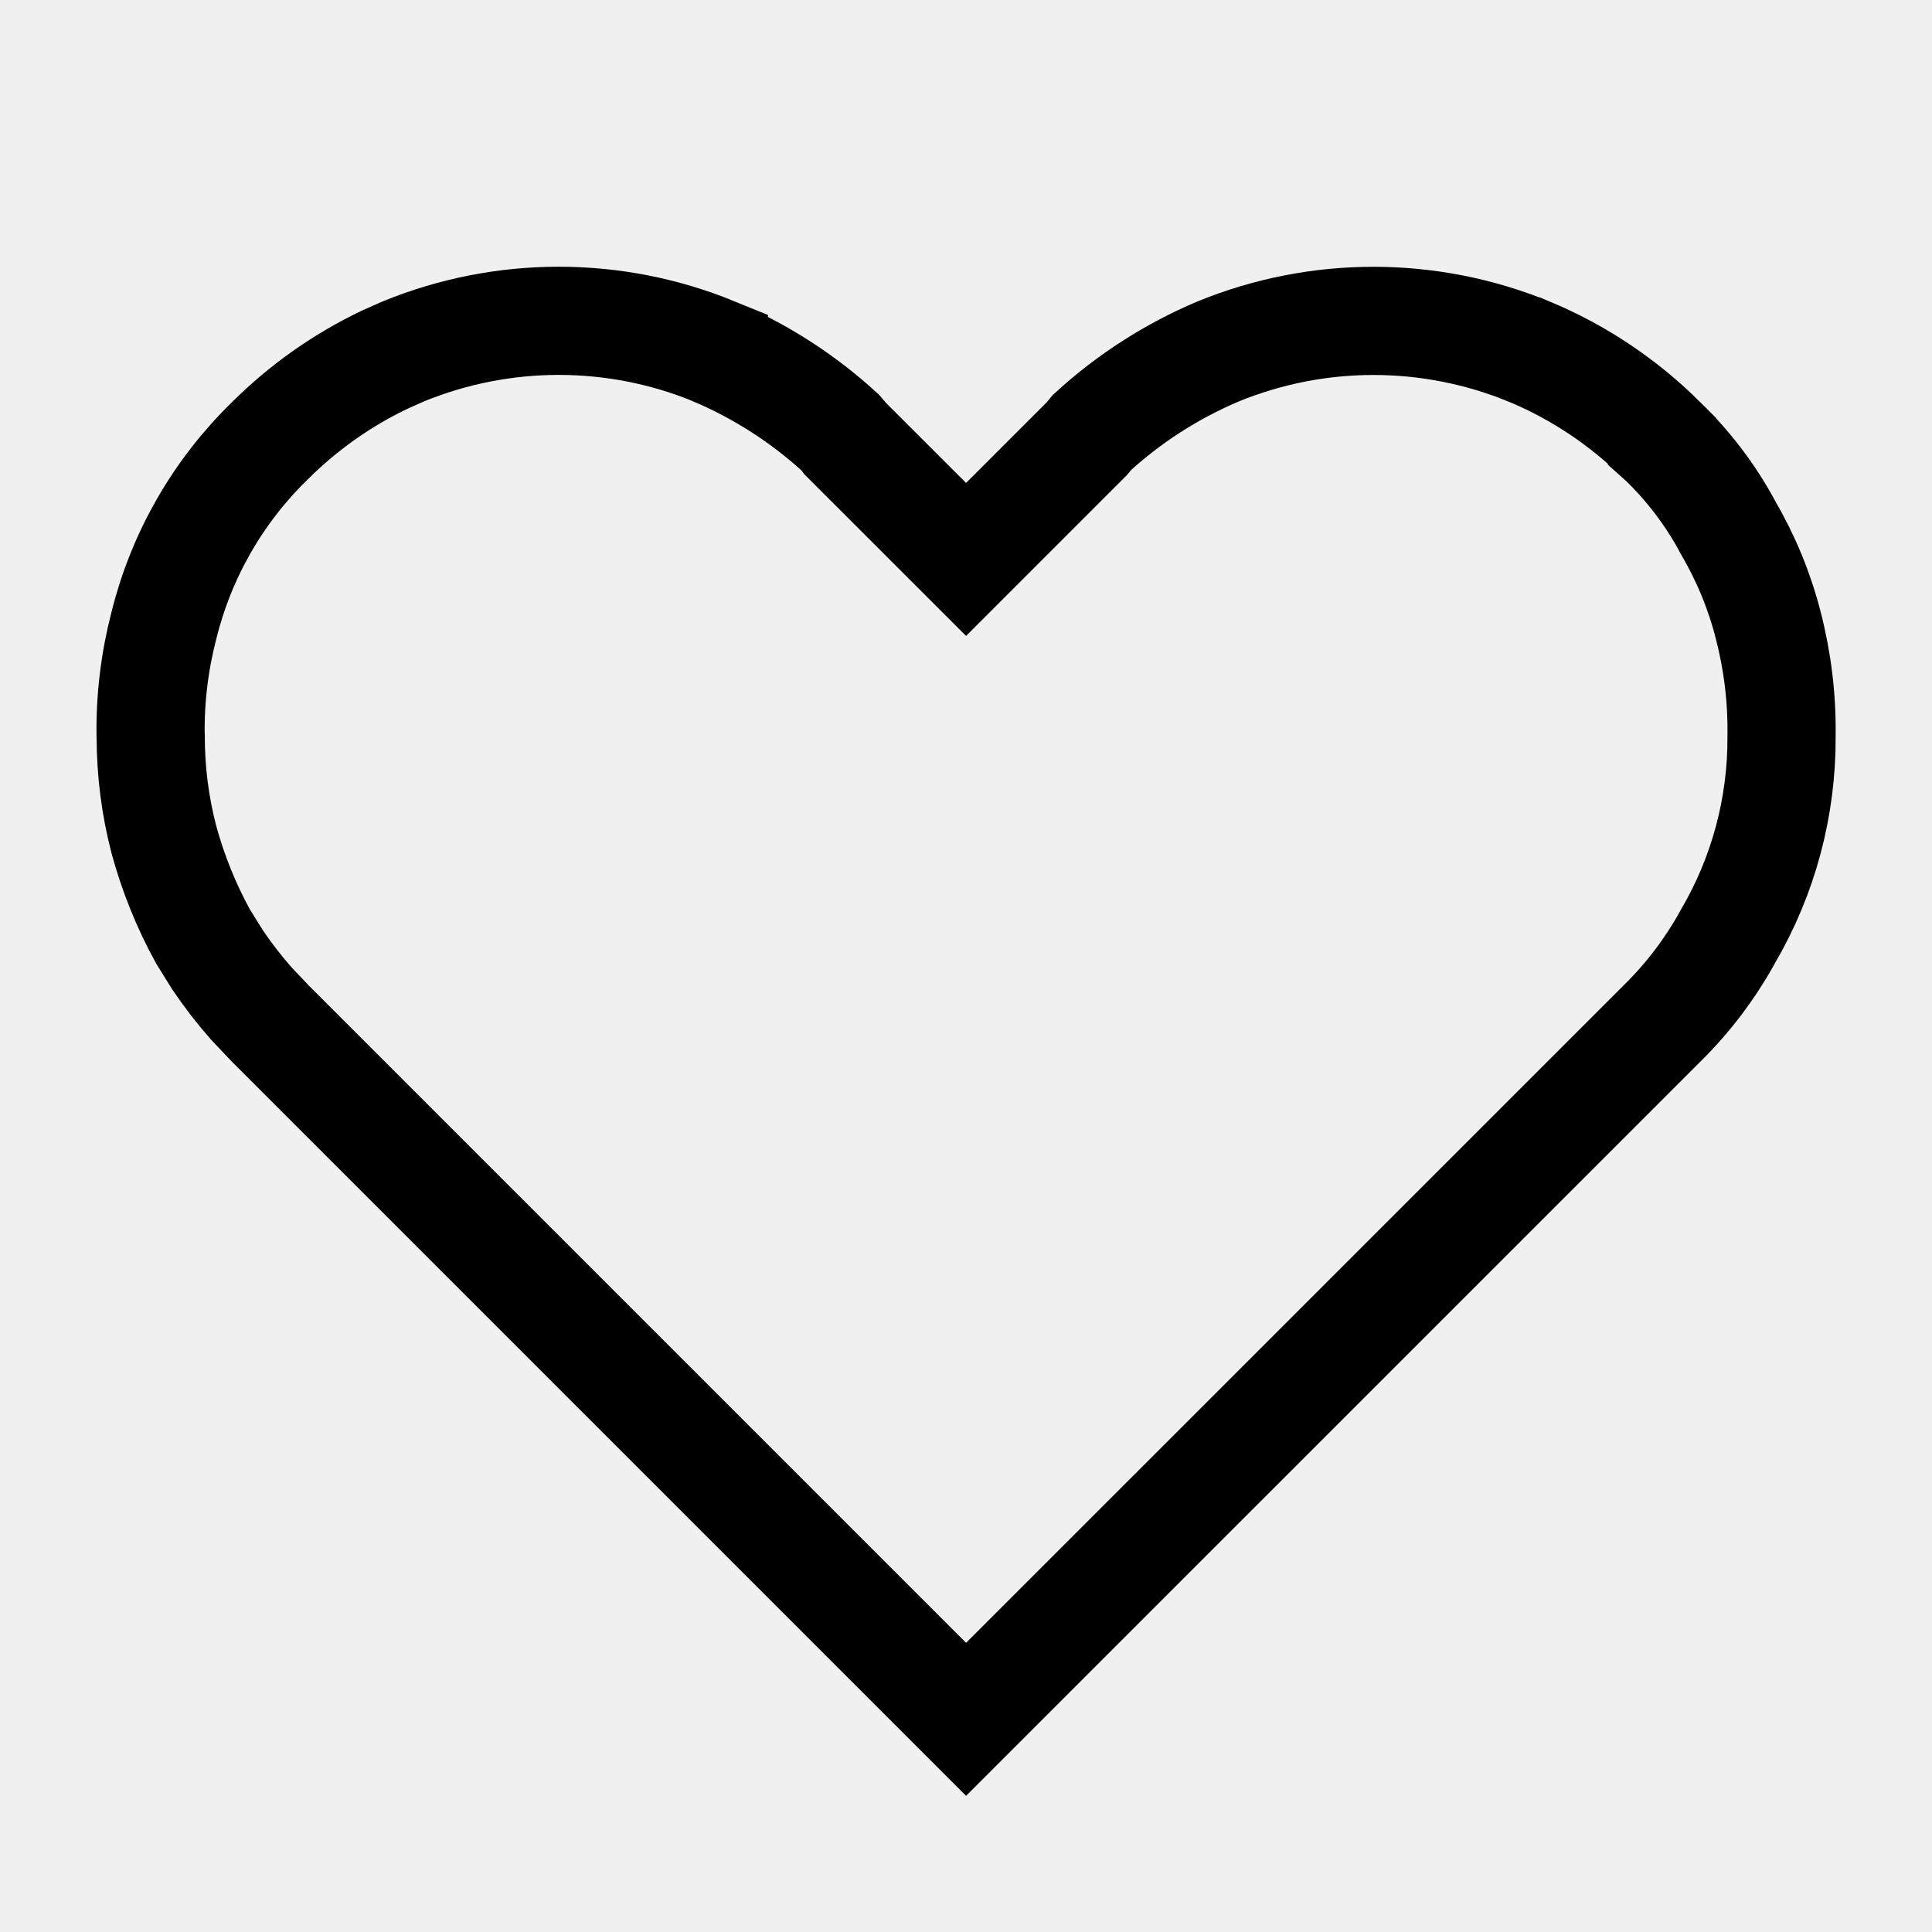
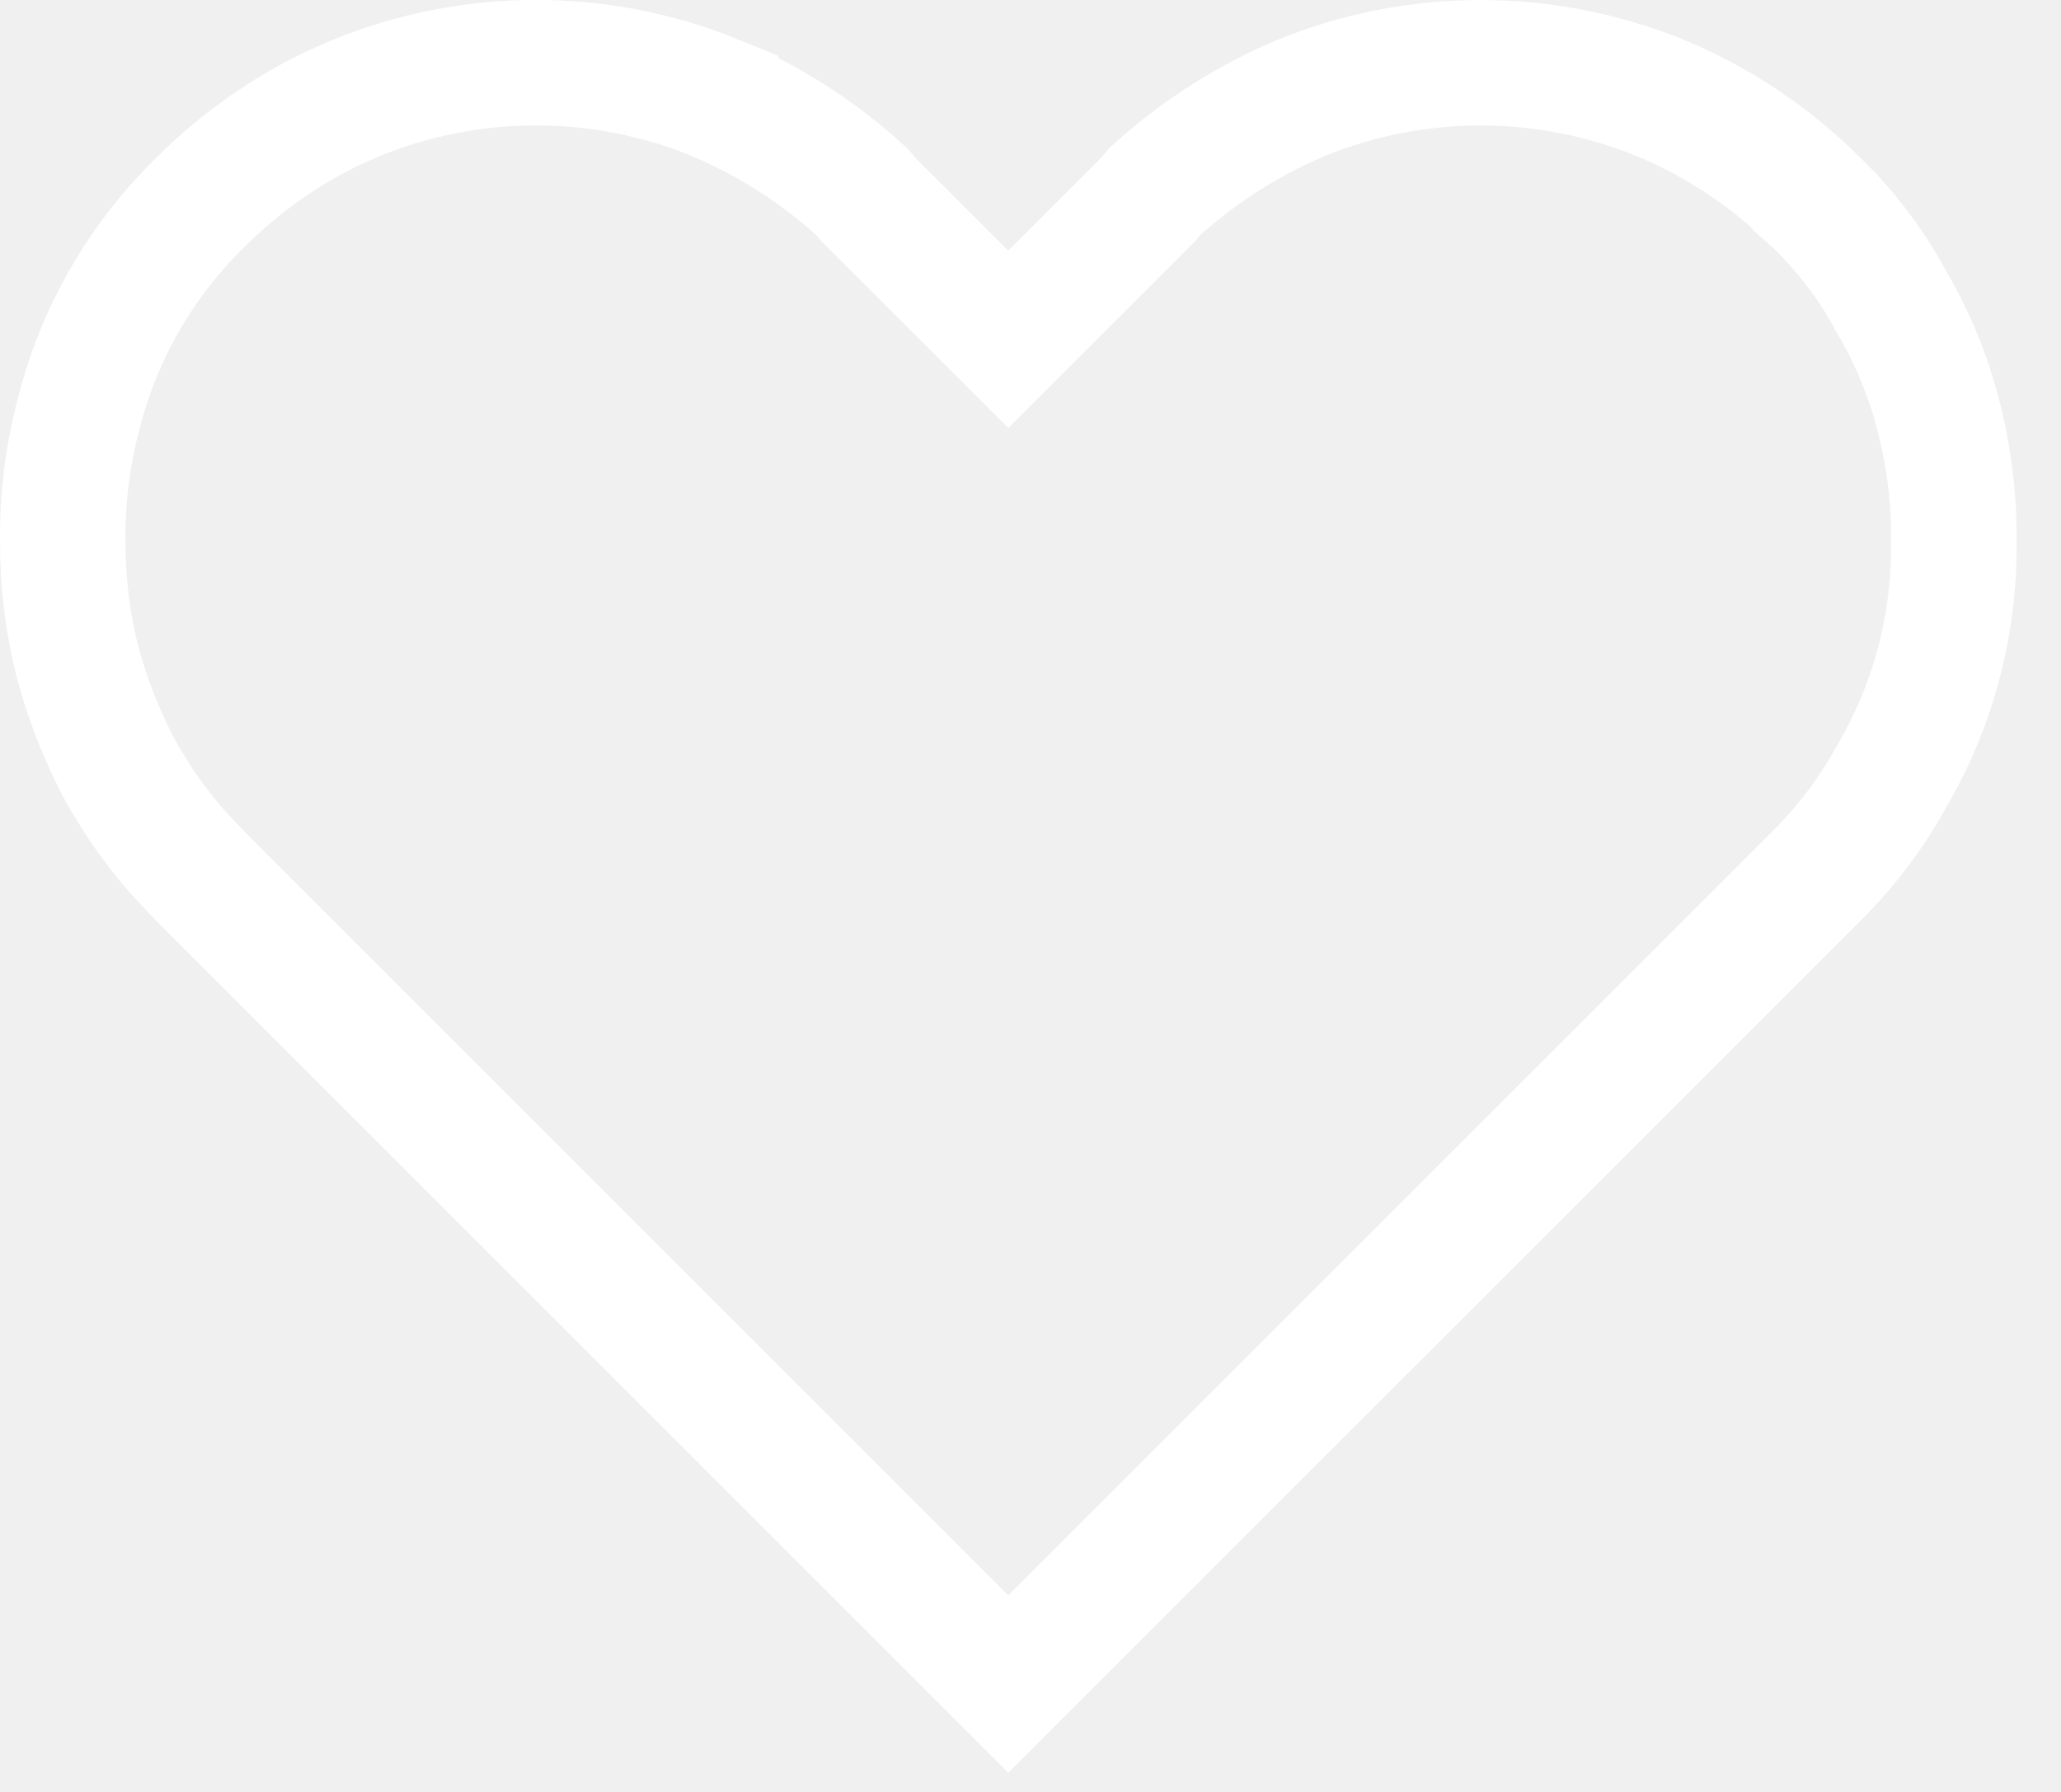
- <svg xmlns="http://www.w3.org/2000/svg" width="25" height="25" viewBox="0 0 25 25" fill="none">
-   <path d="M1.949 9.517C1.942 9.038 2 8.56 2.12 8.096L2.122 8.089C2.347 7.182 2.821 6.357 3.49 5.706L3.496 5.7C3.928 5.27 4.429 4.916 4.979 4.654L5.217 4.548C6.505 4.02 7.95 4.019 9.238 4.546V4.547C9.838 4.801 10.39 5.155 10.87 5.595L10.919 5.652L10.938 5.677L12.501 7.239L14.063 5.677L14.084 5.652L14.13 5.596C14.609 5.157 15.159 4.804 15.757 4.55C17.047 4.02 18.494 4.02 19.784 4.548H19.785C20.428 4.816 21.012 5.207 21.506 5.699V5.7L21.515 5.708C21.848 6.029 22.13 6.4 22.35 6.806L22.355 6.817L22.361 6.828C22.593 7.223 22.768 7.649 22.882 8.094V8.096C23.002 8.56 23.06 9.038 23.053 9.517V9.532C23.058 10.44 22.819 11.333 22.36 12.116L22.356 12.123L22.352 12.131C22.127 12.537 21.843 12.913 21.51 13.24L21.506 13.244L12.501 22.248L3.495 13.242L3.25 12.983C3.093 12.805 2.948 12.617 2.815 12.42L2.627 12.118C2.409 11.721 2.239 11.299 2.12 10.862C2.007 10.427 1.95 9.979 1.95 9.528L1.949 9.517Z" stroke="black" stroke-width="1.4" />
+ <svg xmlns="http://www.w3.org/2000/svg" width="23" height="20" viewBox="0 0 23 20" fill="none">
+   <path d="M0.7 6.065C0.693 5.586 0.751 5.108 0.871 4.645L0.873 4.637C1.098 3.73 1.572 2.905 2.241 2.254L2.247 2.248C2.679 1.818 3.18 1.464 3.729 1.202L3.968 1.096C5.256 0.568 6.701 0.567 7.989 1.094V1.095C8.589 1.349 9.141 1.703 9.621 2.143L9.67 2.2L9.689 2.225L11.252 3.787L12.815 2.225L12.835 2.2L12.881 2.144C13.36 1.705 13.91 1.352 14.508 1.098C15.798 0.568 17.244 0.568 18.535 1.096H18.536C19.179 1.364 19.763 1.756 20.257 2.247V2.248L20.266 2.256C20.599 2.577 20.88 2.948 21.101 3.354L21.105 3.365L21.112 3.376C21.344 3.771 21.519 4.197 21.633 4.642V4.645C21.753 5.108 21.811 5.586 21.804 6.065V6.08C21.809 6.988 21.57 7.881 21.111 8.664L21.107 8.671L21.102 8.679C20.878 9.085 20.594 9.461 20.261 9.788L20.257 9.792L11.252 18.796L2.246 9.79L2.001 9.531C1.844 9.353 1.699 9.165 1.566 8.968L1.378 8.666C1.16 8.269 0.99 7.847 0.871 7.41C0.758 6.975 0.701 6.527 0.701 6.076L0.7 6.065Z" stroke="white" stroke-width="1.4" />
</svg>
